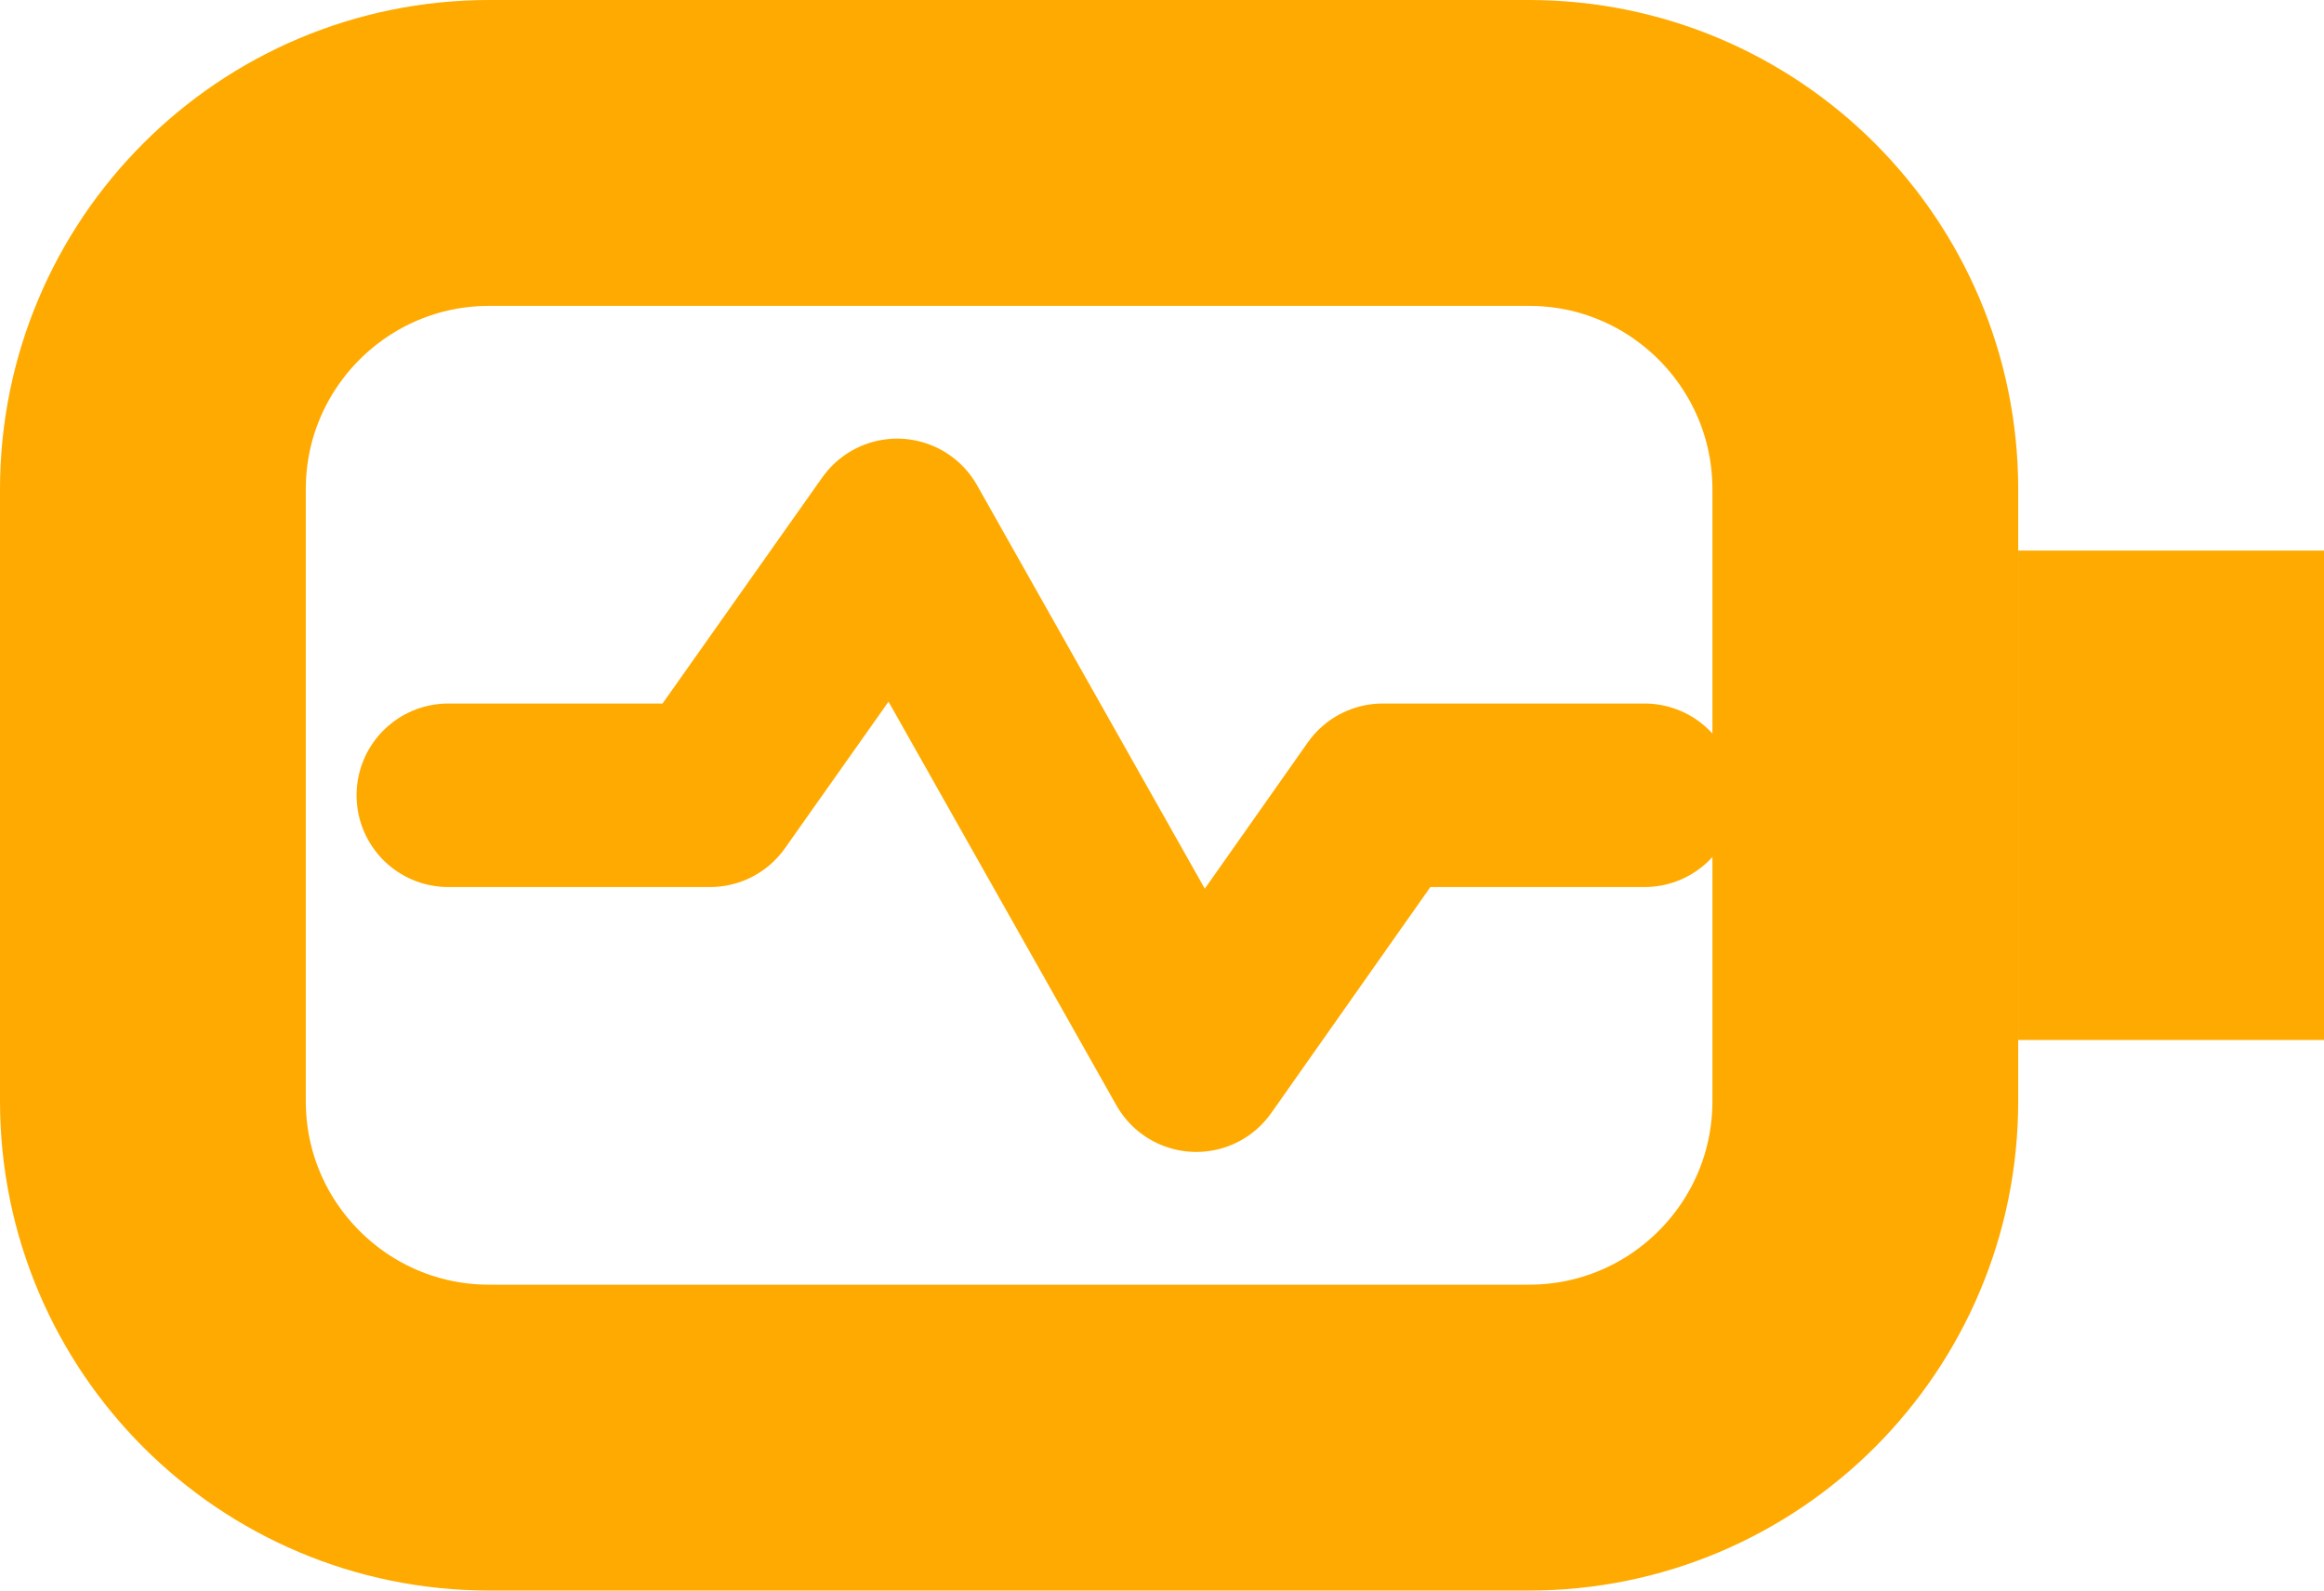
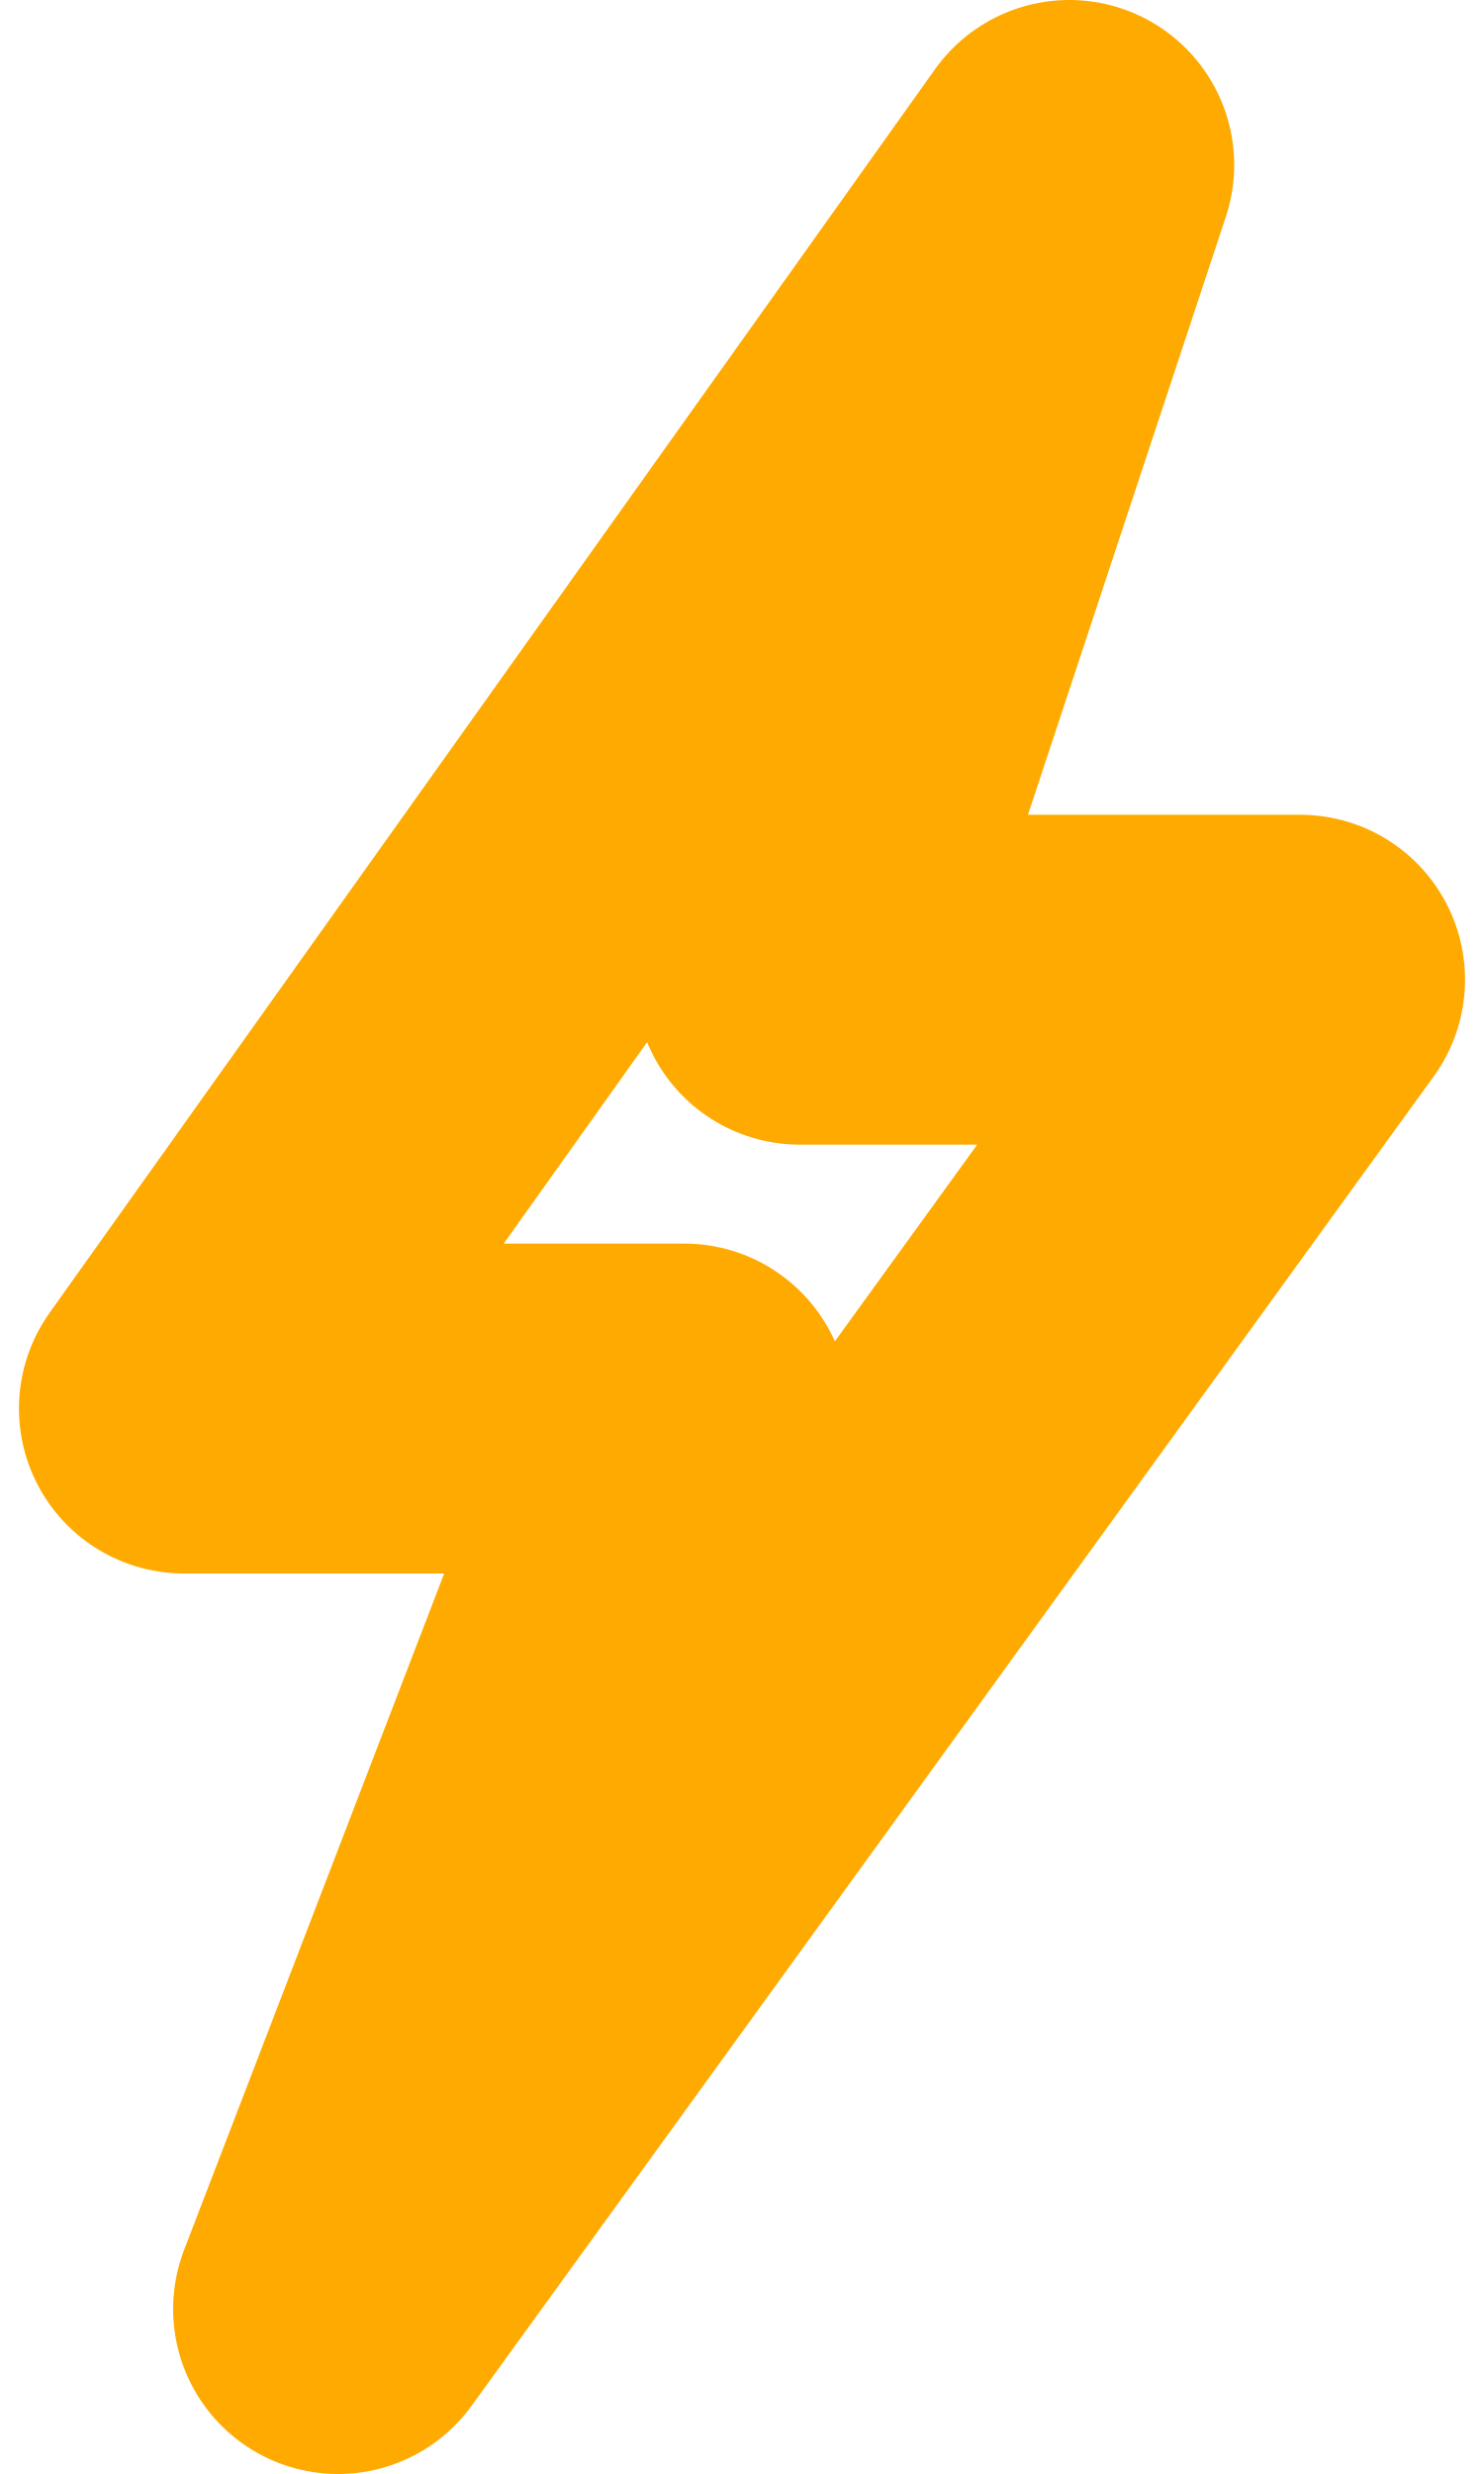
- <svg xmlns="http://www.w3.org/2000/svg" width="38" height="26" viewBox="0 0 38 26">
-   <rect x="2.5" y="2.5" width="28" height="21" rx="5.5" fill="none" stroke="#FFAA00" stroke-width="5" />
-   <rect x="33" y="9" width="5" height="8" fill="#FFAA00" />
-   <polyline points="7.33 13 11.61 13 14.67 8.67 19.56 17.33 22.61 13 26.89 13" fill="none" stroke="#FFAA00" stroke-width="3" stroke-linecap="round" stroke-linejoin="round" />
+ <svg xmlns="http://www.w3.org/2000/svg" width="18" height="30" viewBox="0 0 18 30">
+   <polygon points="12.97 2 2.23 17.08 8.3 17.08 4.1 28 15.77 11.88 9.7 11.88" fill="none" stroke="#FFAA00" stroke-width="4" stroke-linejoin="round" />
</svg>
